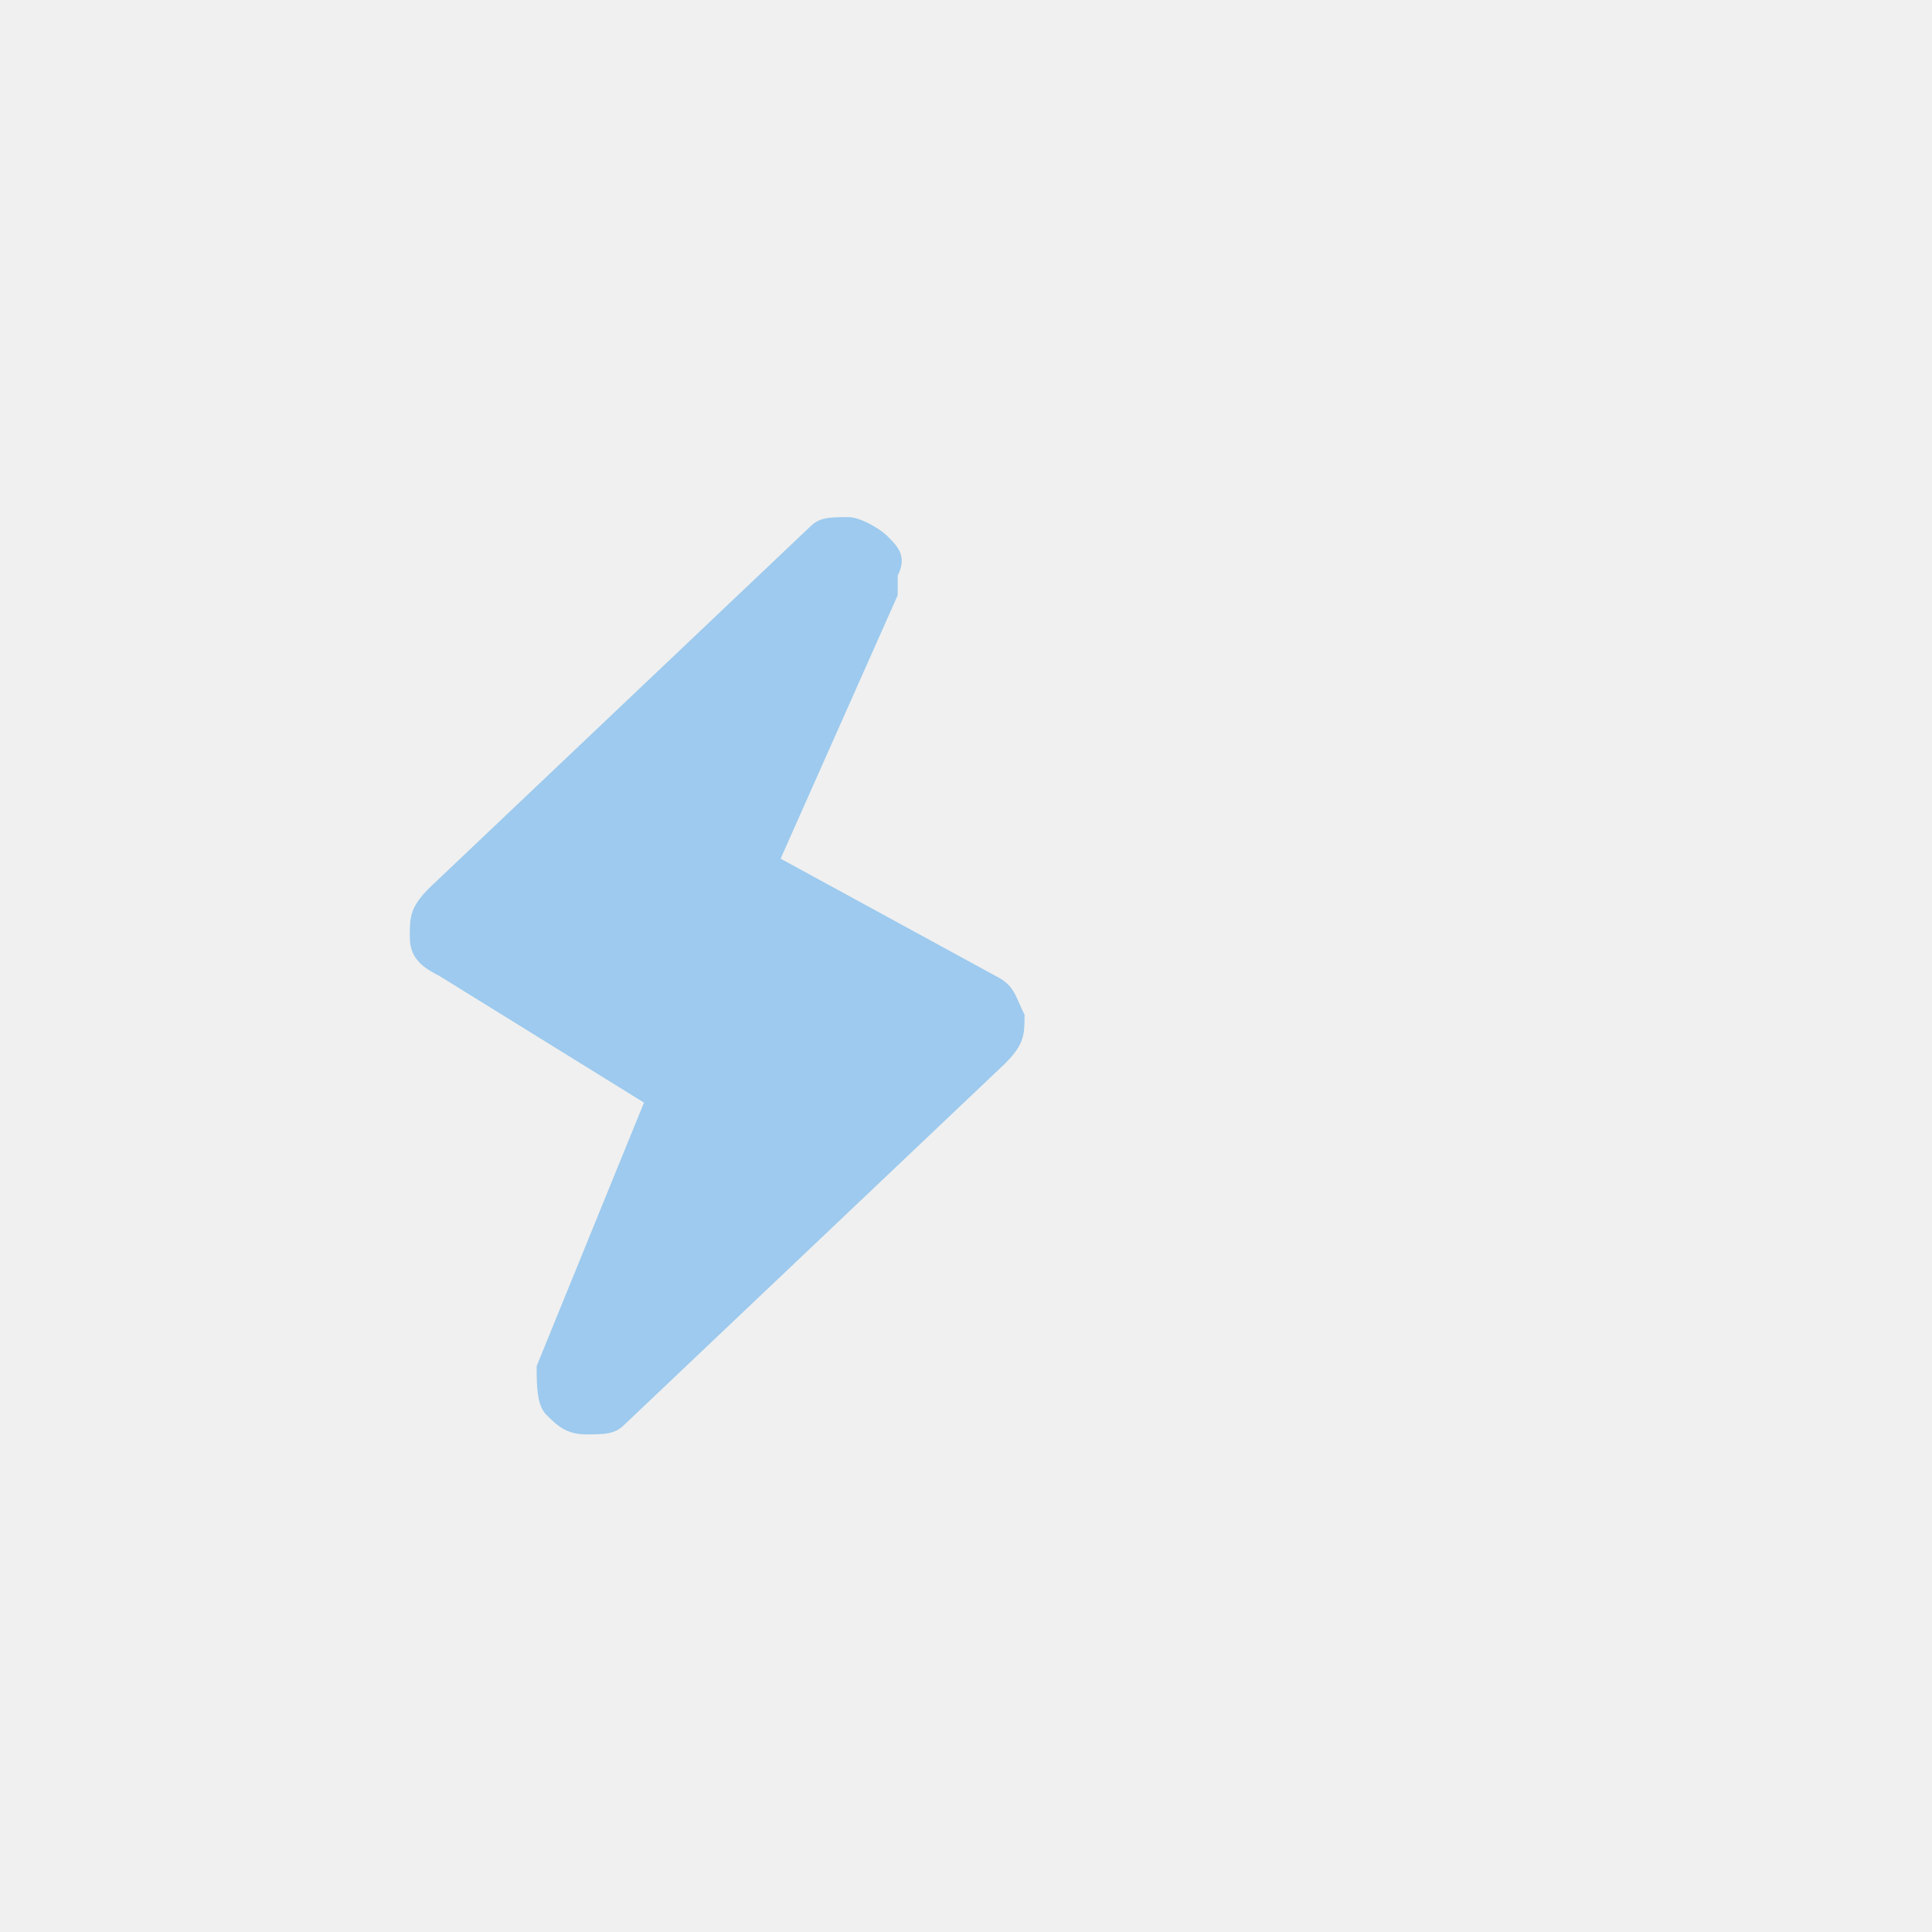
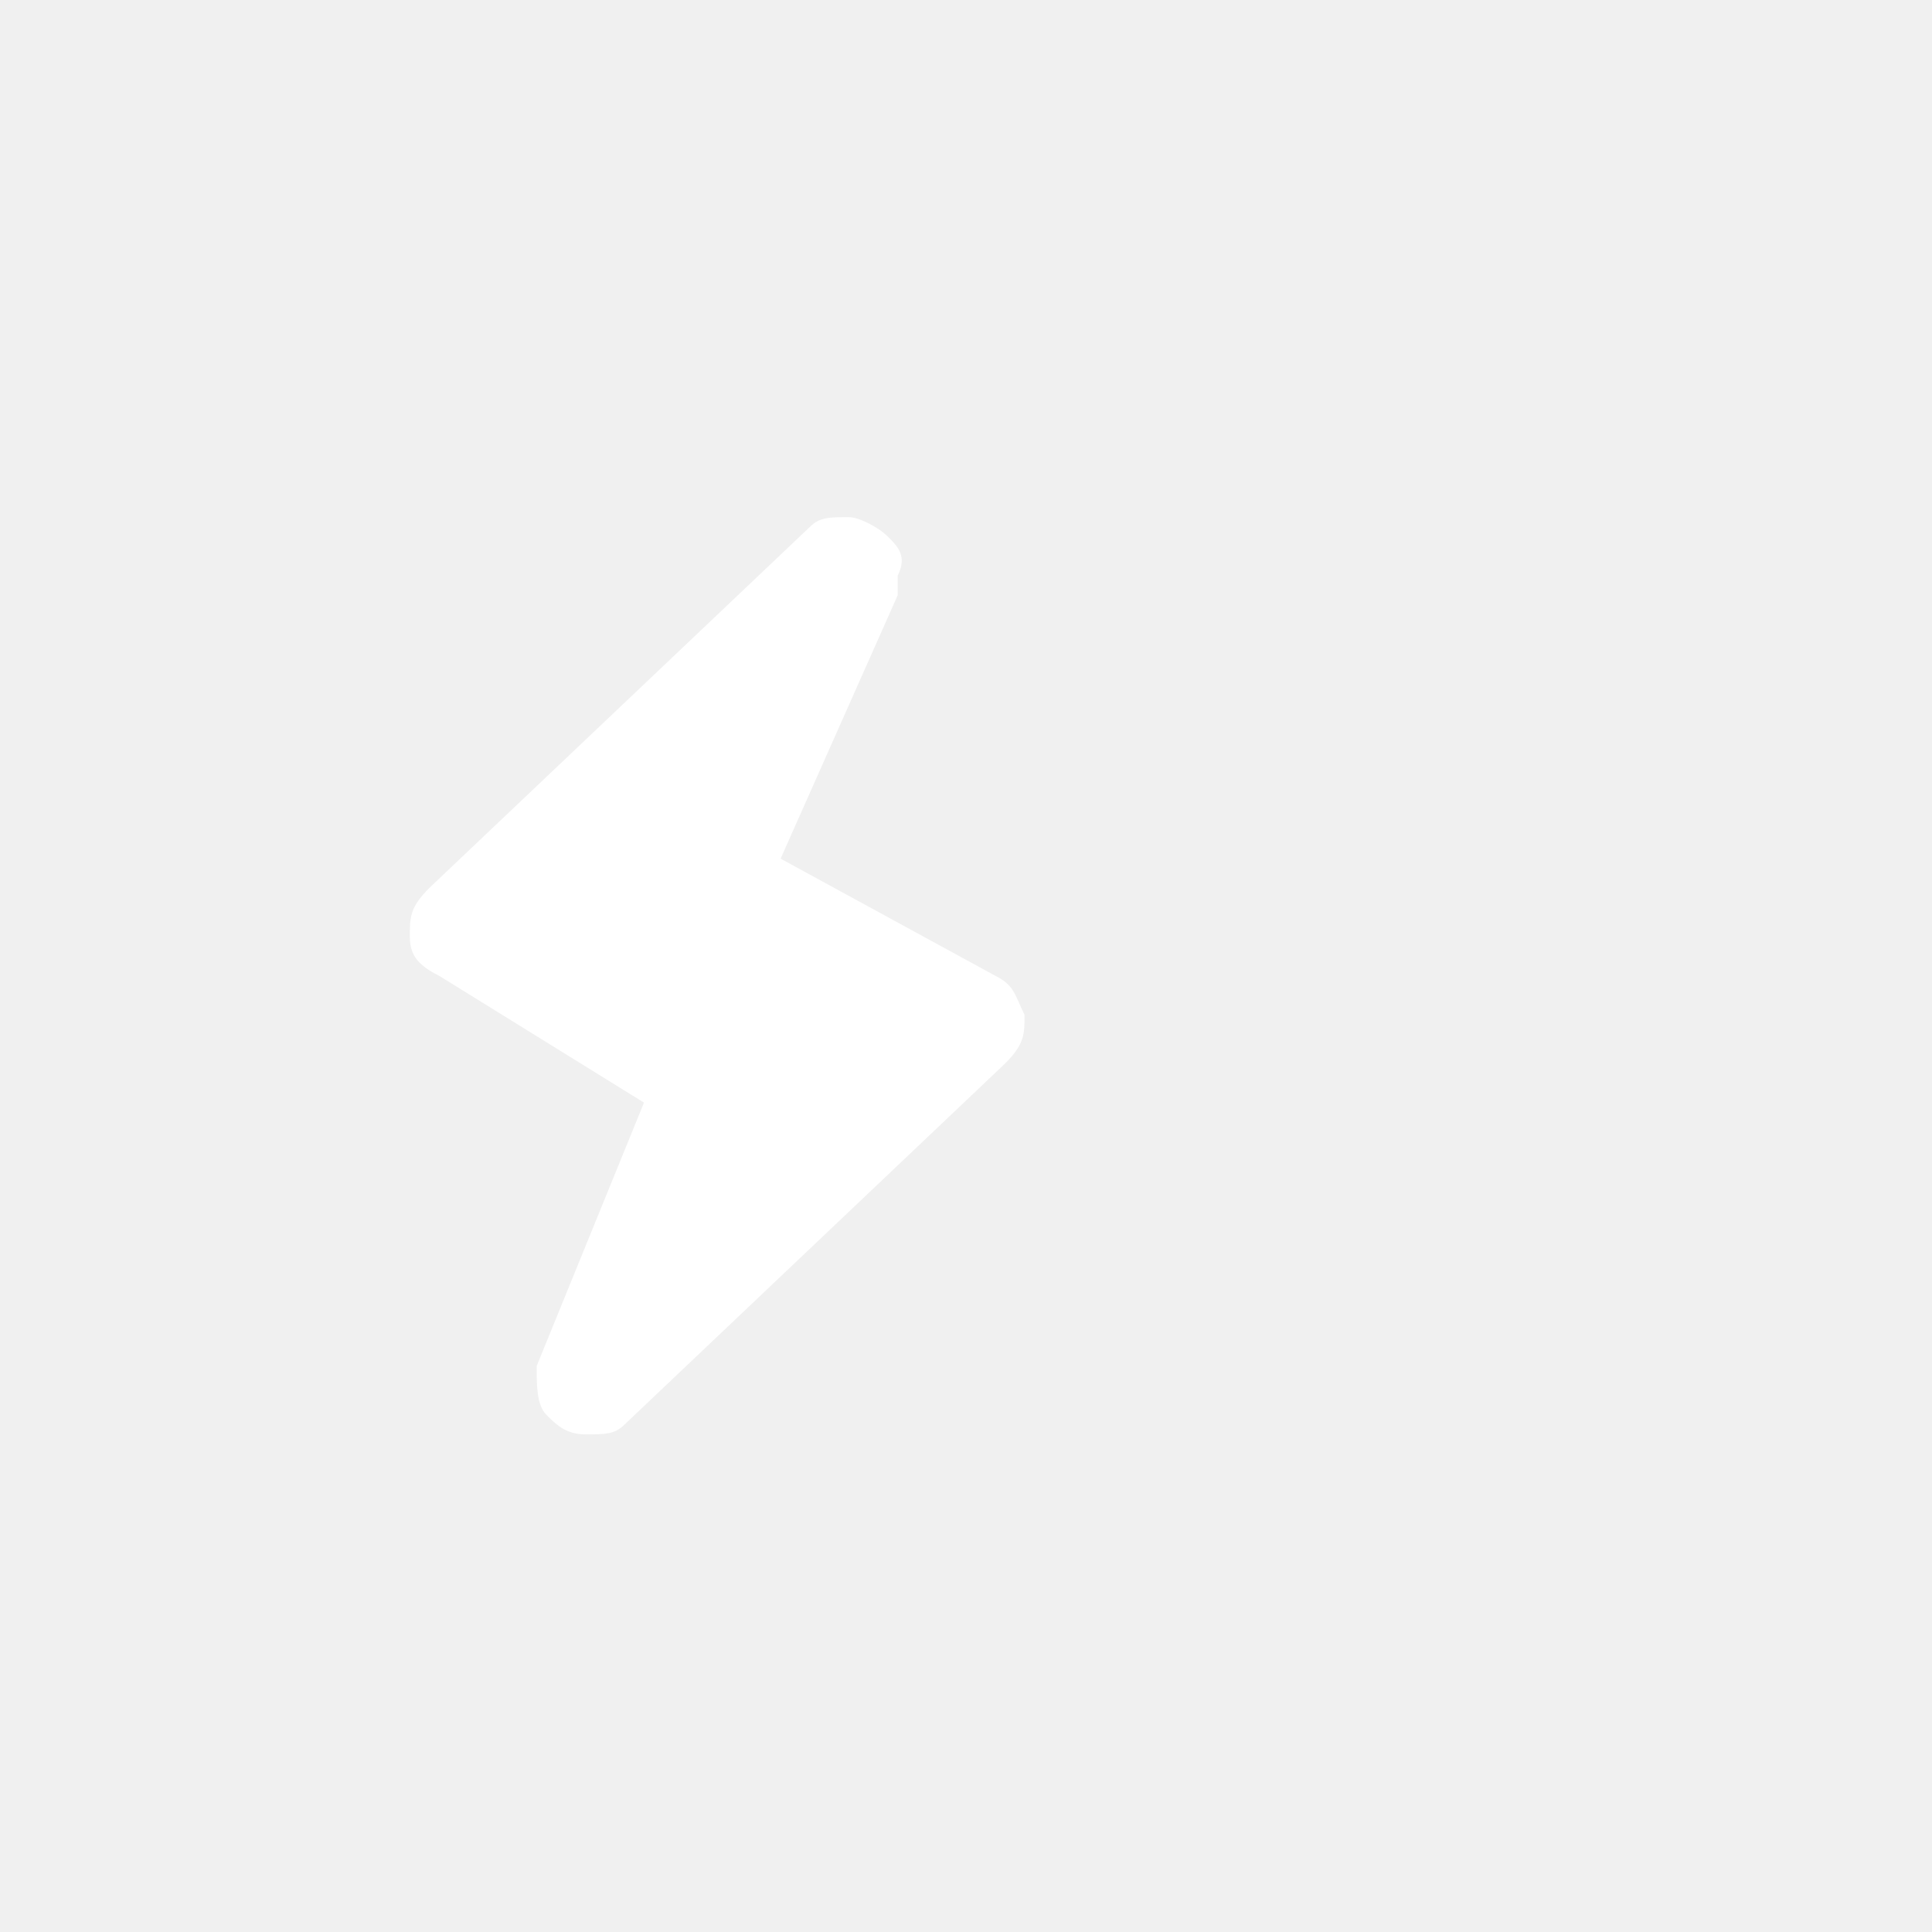
<svg xmlns="http://www.w3.org/2000/svg" version="1.1" id="Слой_1" x="0px" y="0px" viewBox="0 0 19.8 19.8" style="enable-background:new 0 0 19.8 19.8;" xml:space="preserve">
  <style type="text/css">
- 	.st0{fill:#9DCAEE;}
+ 	.st0{fill:#FFFFFF;}
</style>
  <g>
-     <path class="st0" d="M10.2,10c0.2,0.1,0.2,0.2,0.3,0.4c0,0.2,0,0.3-0.2,0.5l-3.9,3.7c-0.1,0.1-0.2,0.1-0.4,0.1   c-0.2,0-0.3-0.1-0.4-0.2S5.5,14.2,5.5,14l1.1-2.7L4.5,10C4.3,9.9,4.2,9.8,4.2,9.6c0-0.2,0-0.3,0.2-0.5l3.9-3.7   c0.1-0.1,0.2-0.1,0.4-0.1c0.1,0,0.3,0.1,0.4,0.2c0.1,0.1,0.2,0.2,0.1,0.4c0,0.1,0,0.2,0,0.2L8,8.8L10.2,10z" />
+     <path class="st0" d="M10.2,10c0.2,0.1,0.2,0.2,0.3,0.4c0,0.2,0,0.3-0.2,0.5l-3.9,3.7c-0.1,0.1-0.2,0.1-0.4,0.1   c-0.2,0-0.3-0.1-0.4-0.2S5.5,14.2,5.5,14l1.1-2.7L4.5,10C4.3,9.9,4.2,9.8,4.2,9.6s0-0.3,0.2-0.5l3.9-3.7c0.1-0.1,0.2-0.1,0.4-0.1   c0.1,0,0.3,0.1,0.4,0.2c0.1,0.1,0.2,0.2,0.1,0.4c0,0.1,0,0.2,0,0.2L8,8.8L10.2,10z" />
  </g>
</svg>
